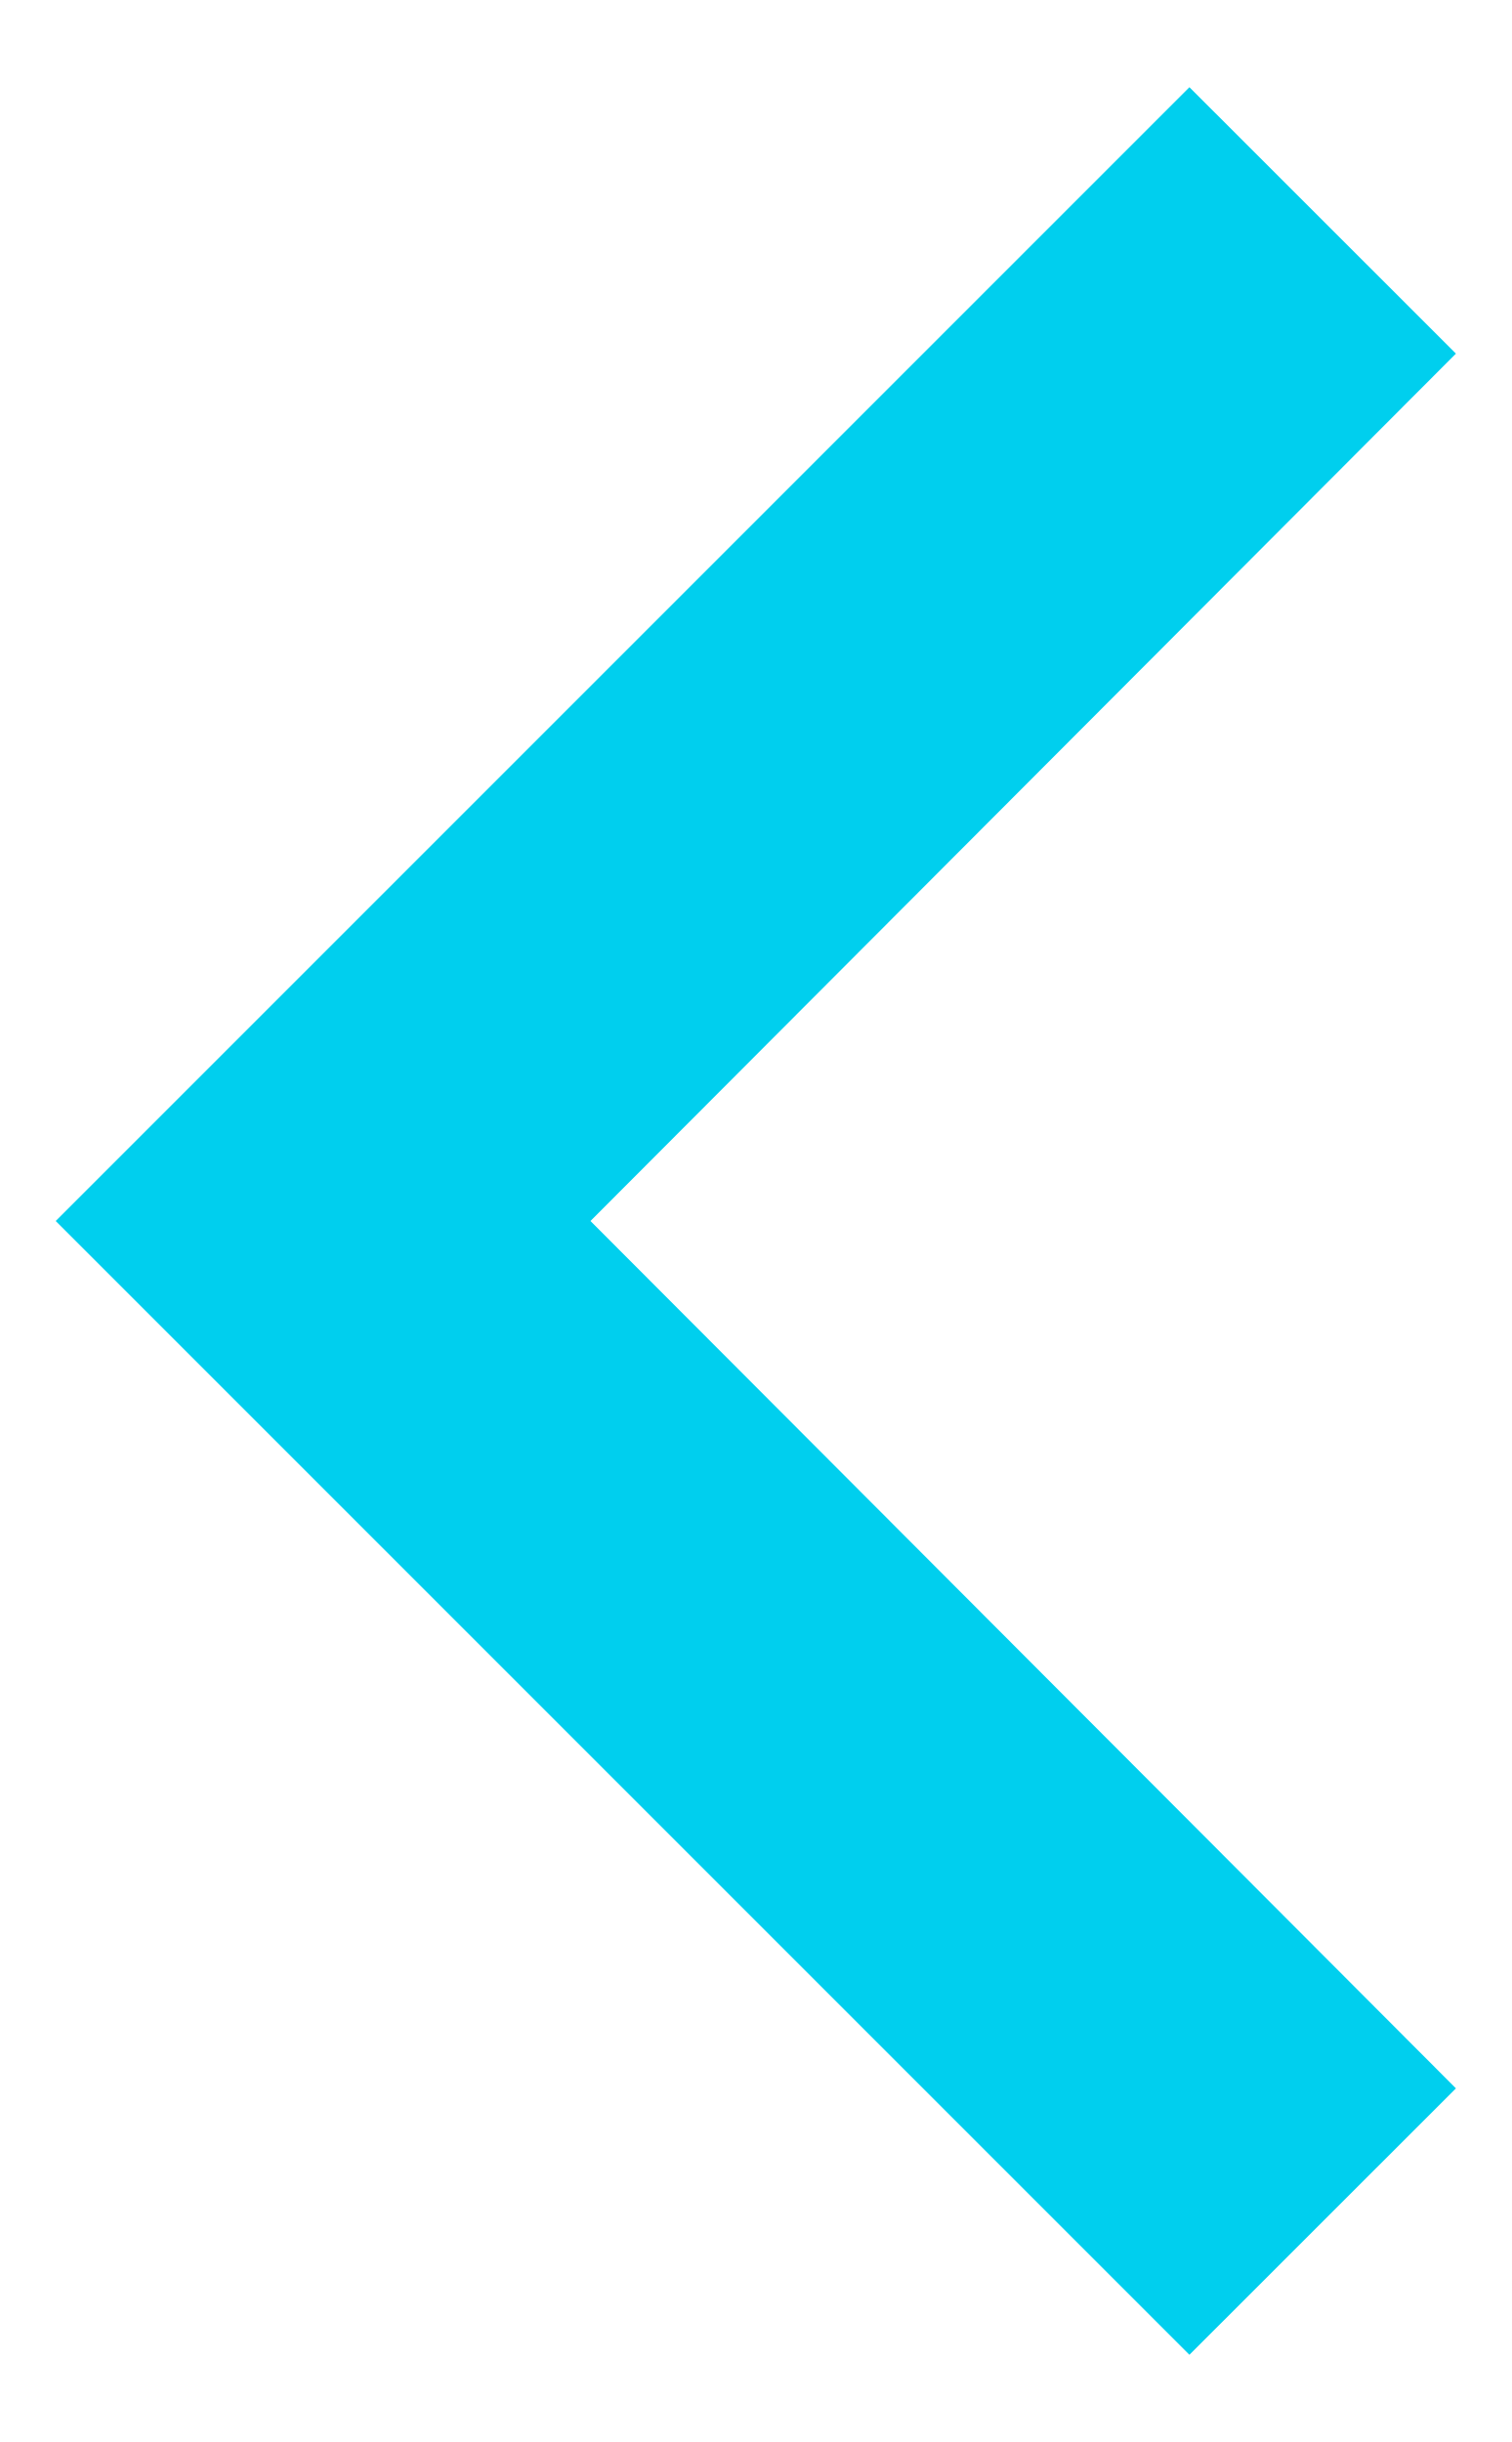
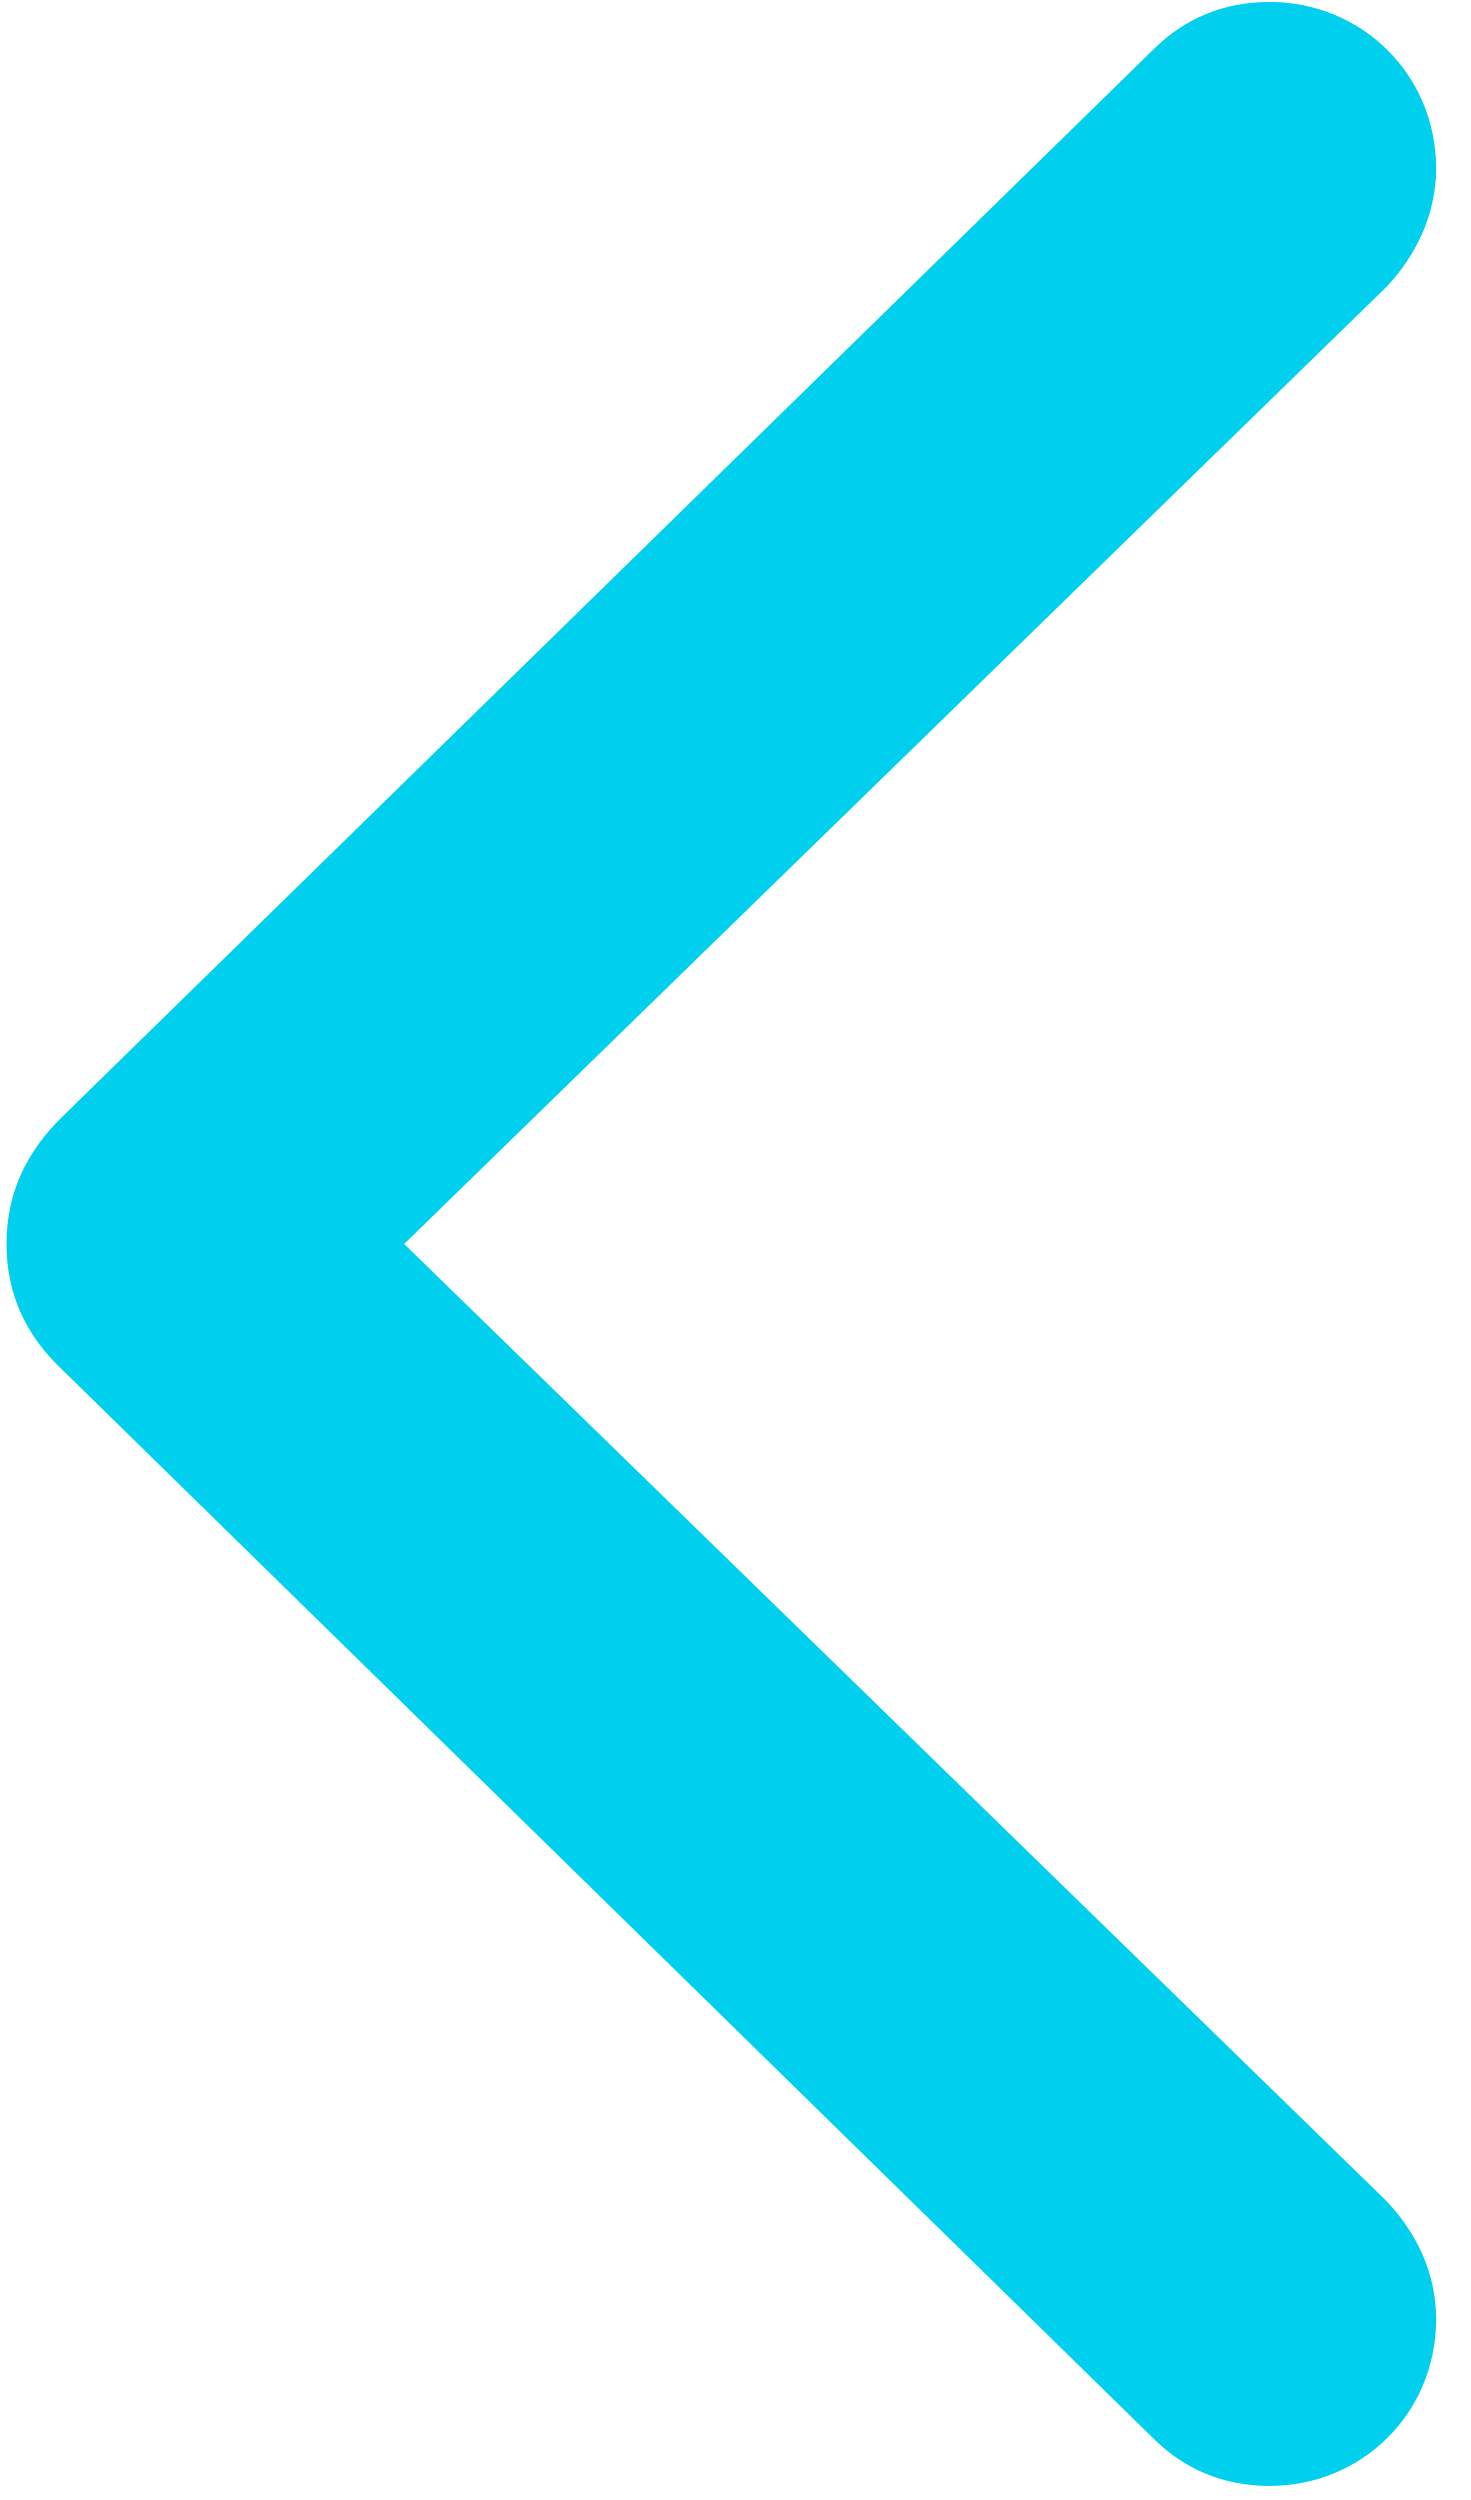
- <svg xmlns="http://www.w3.org/2000/svg" width="13" height="21" viewBox="0 0 13 21" fill="none">
-   <path d="M12.521 3.041L10.229 0.75L0.479 10.5L10.229 20.25L12.521 17.959L5.078 10.5L12.521 3.041Z" fill="#00CFEE" />
+ <svg xmlns="http://www.w3.org/2000/svg" width="30" height="51" viewBox="0 0 30 51" fill="none">
+   <path d="M0.133 25.377C0.133 26.376 0.504 27.233 1.304 27.976L23.527 49.742C24.156 50.37 24.956 50.713 25.898 50.713C27.783 50.713 29.297 49.228 29.297 47.314C29.297 46.371 28.898 45.543 28.269 44.886L8.245 25.377L28.269 5.867C28.898 5.21 29.297 4.353 29.297 3.439C29.297 1.525 27.783 0.04 25.898 0.04C24.956 0.04 24.156 0.383 23.527 1.011L1.304 22.748C0.504 23.52 0.133 24.377 0.133 25.377Z" fill="#00CFEE" />
</svg>
